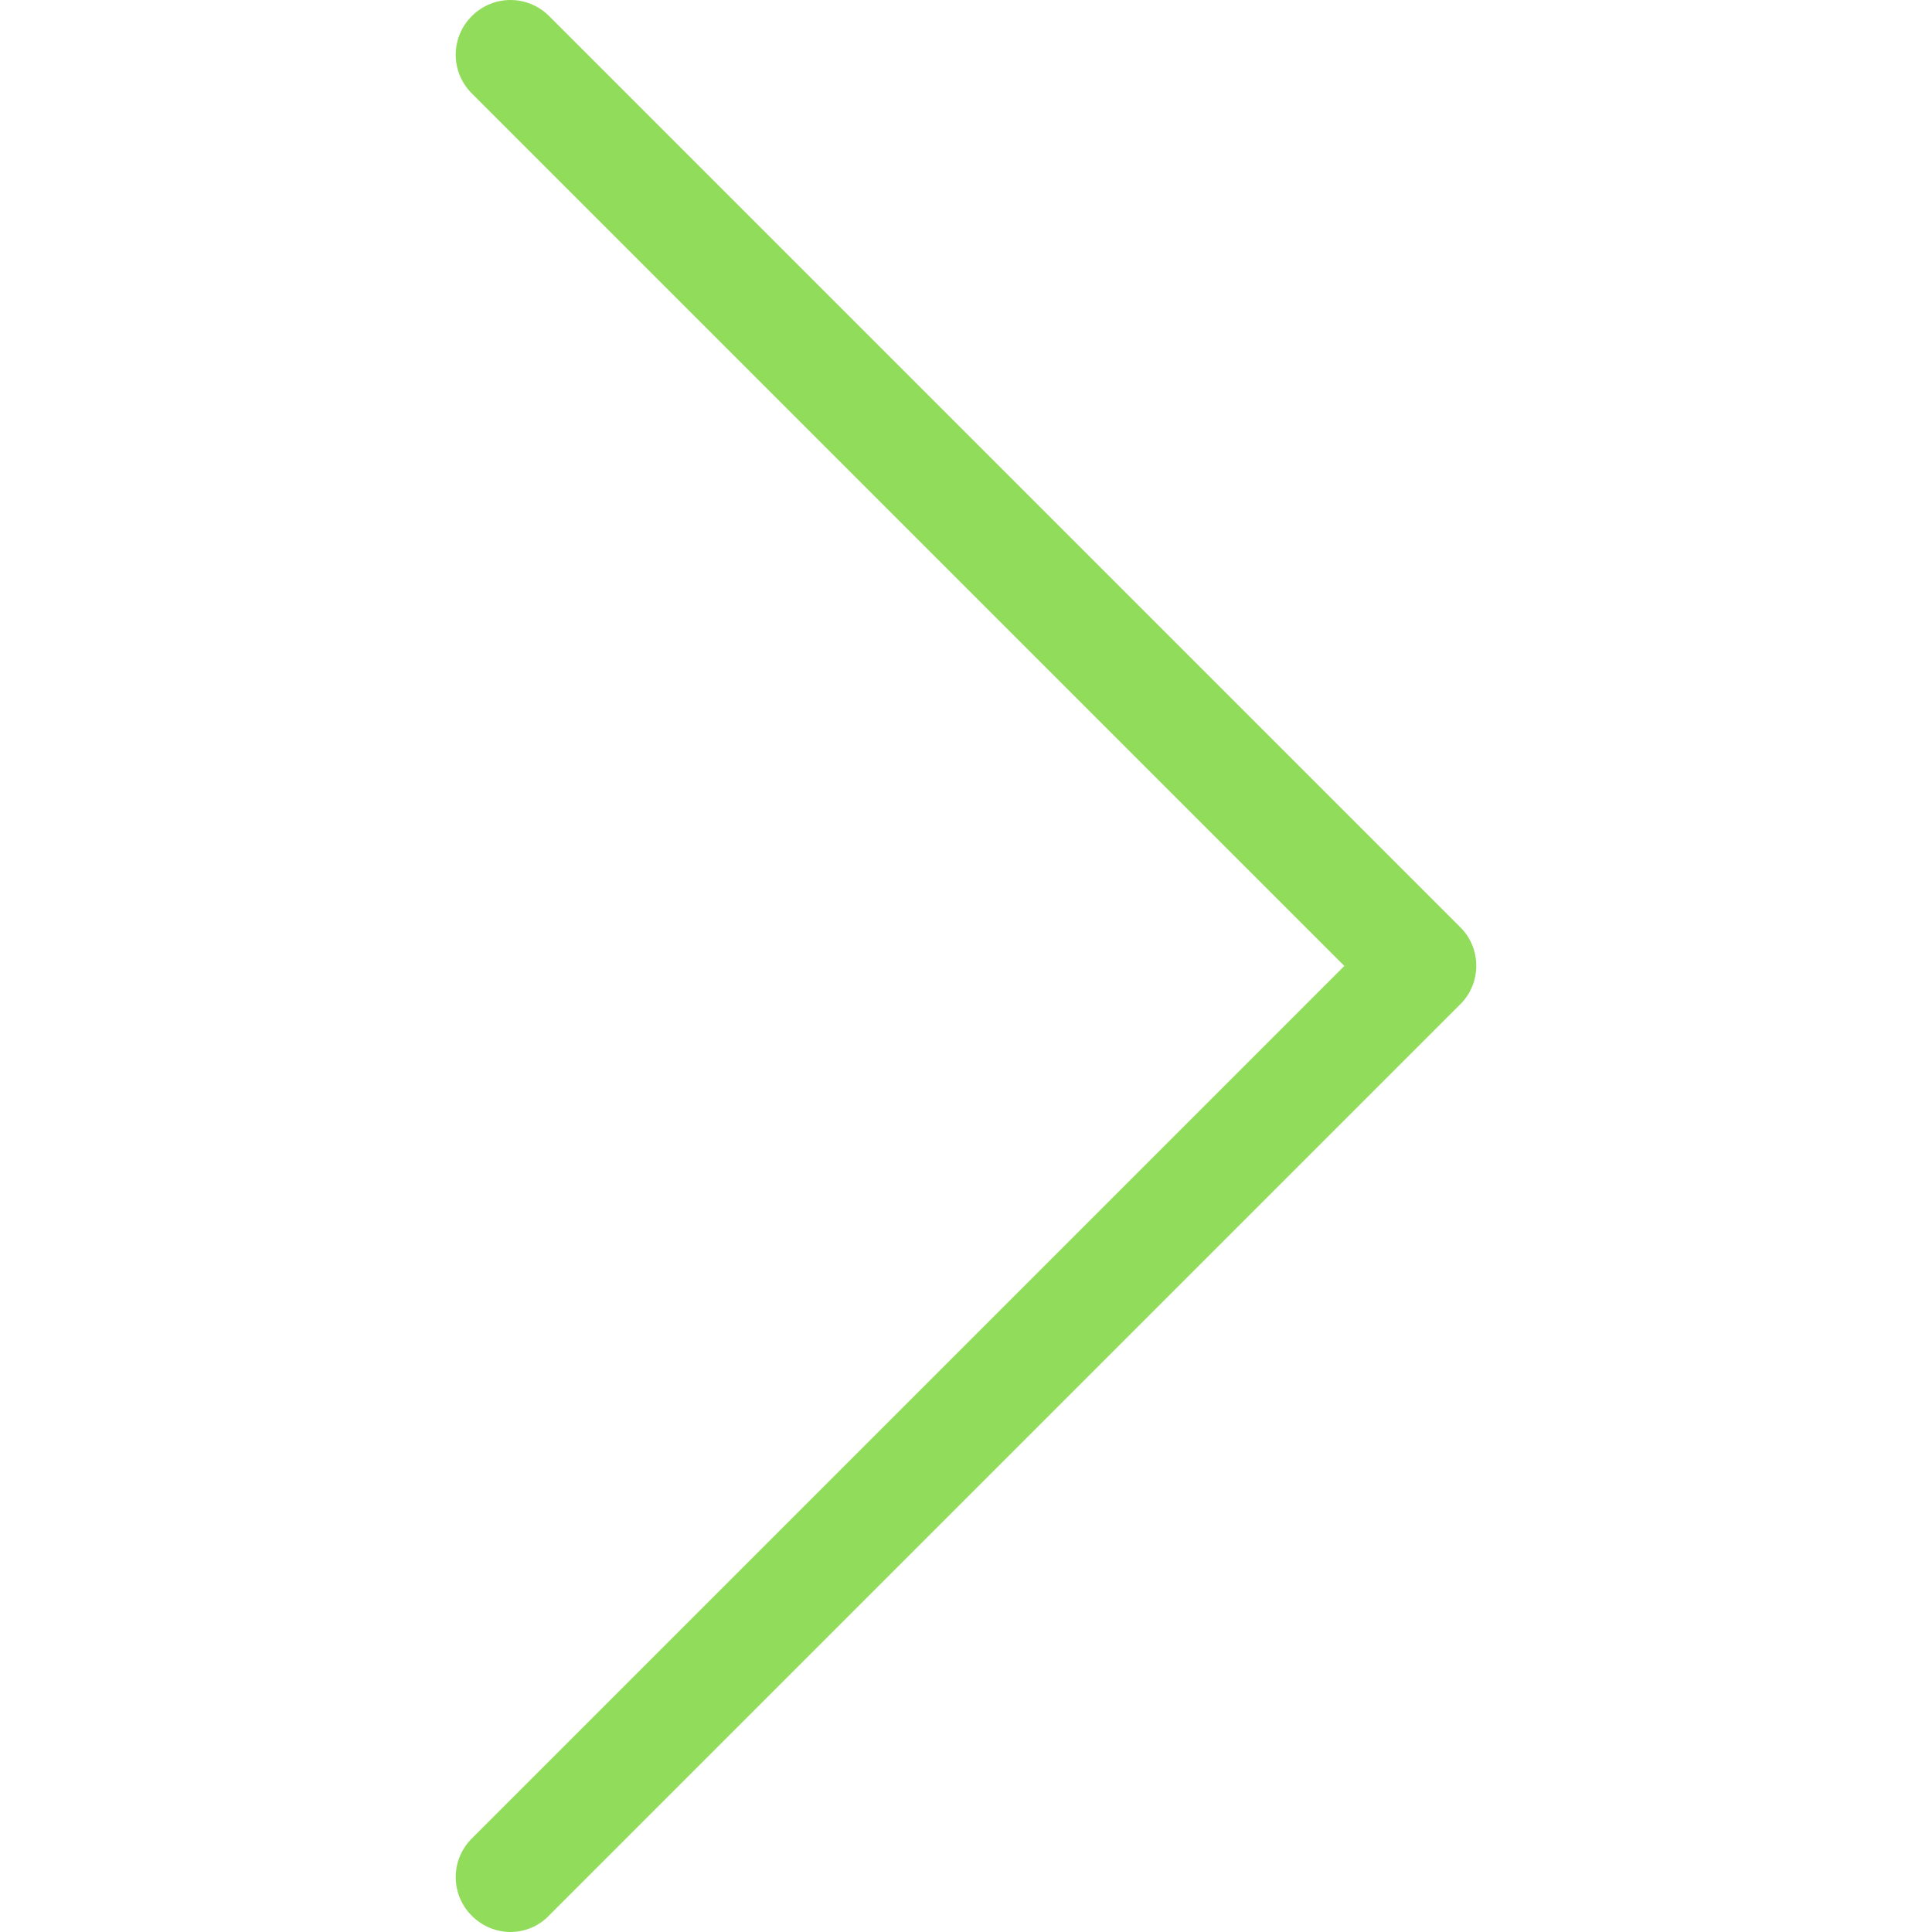
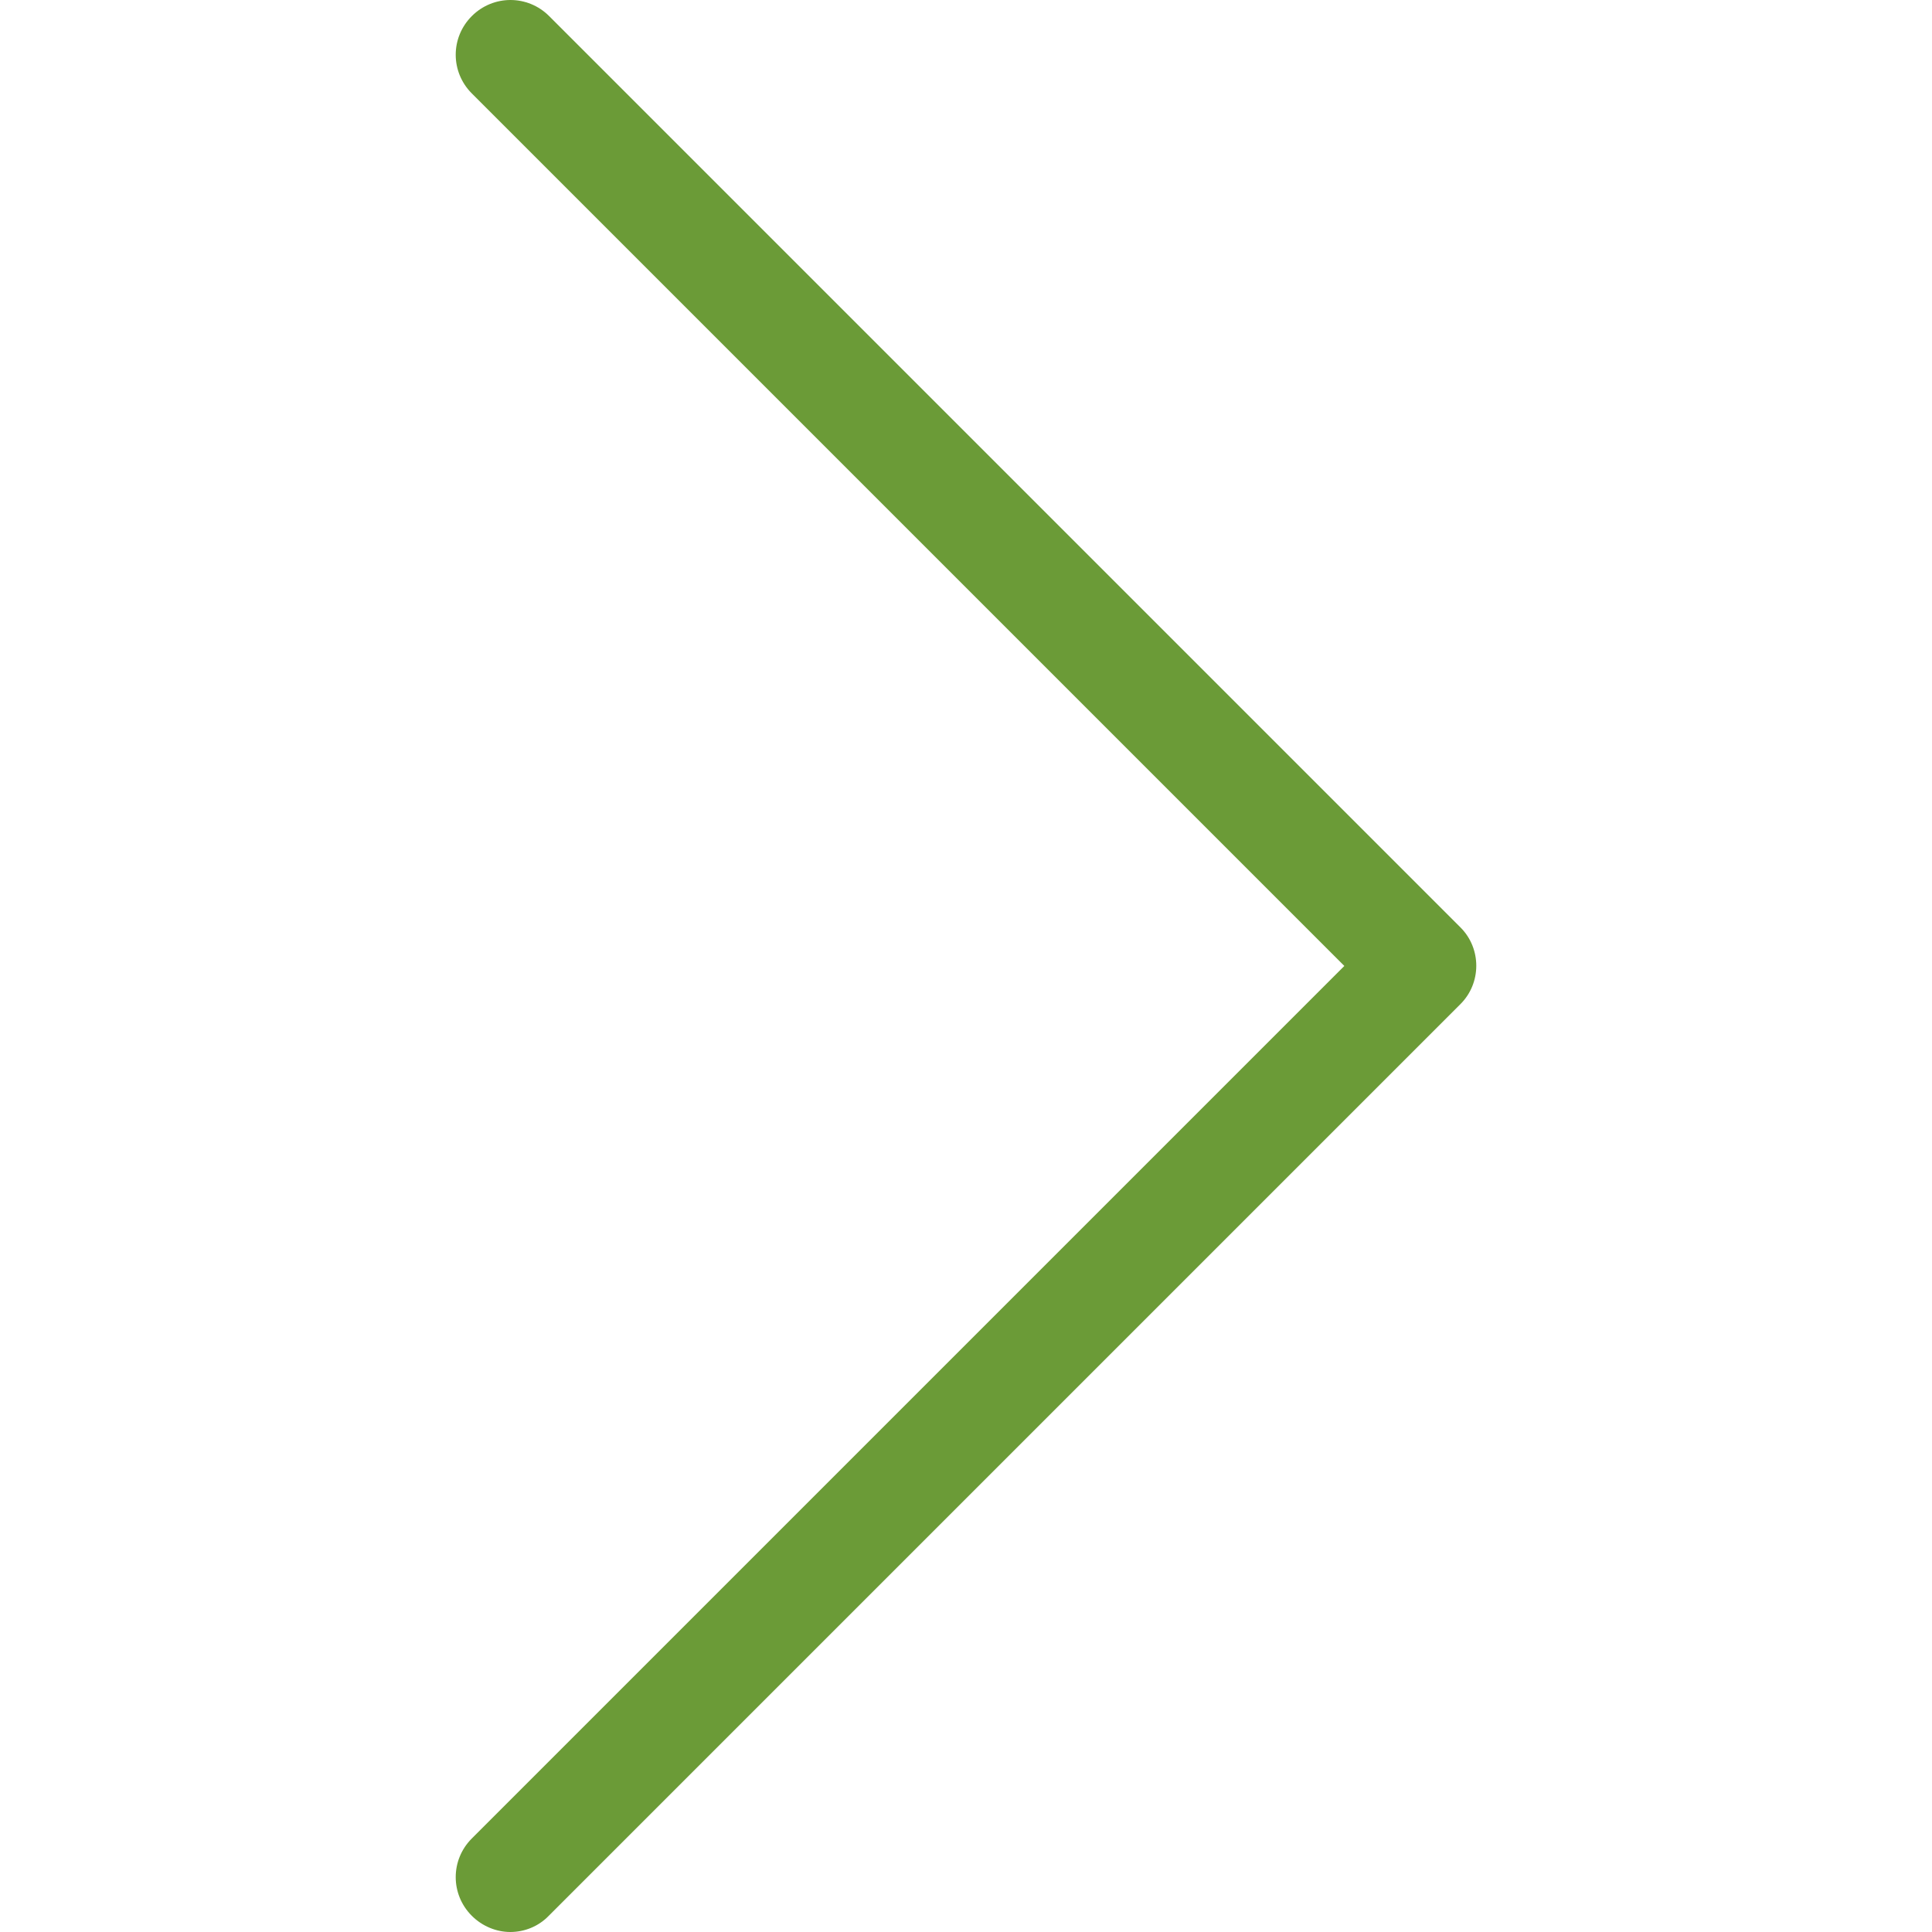
<svg xmlns="http://www.w3.org/2000/svg" version="1.1" id="Capa_1" x="0px" y="0px" viewBox="0 0 477.175 477.175" style="enable-background:new 0 0 477.175 477.175;" xml:space="preserve" width="17px" height="17px">
  <g>
-     <path d="M360.731,229.075l-225.1-225.1c-5.3-5.3-13.8-5.3-19.1,0s-5.3,13.8,0,19.1l215.5,215.5l-215.5,215.5   c-5.3,5.3-5.3,13.8,0,19.1c2.6,2.6,6.1,4,9.5,4c3.4,0,6.9-1.3,9.5-4l225.1-225.1C365.931,242.875,365.931,234.275,360.731,229.075z   " fill="#91DC5A" />
+     <path d="M360.731,229.075l-225.1-225.1c-5.3-5.3-13.8-5.3-19.1,0s-5.3,13.8,0,19.1l215.5,215.5l-215.5,215.5   c-5.3,5.3-5.3,13.8,0,19.1c2.6,2.6,6.1,4,9.5,4c3.4,0,6.9-1.3,9.5-4l225.1-225.1C365.931,242.875,365.931,234.275,360.731,229.075z" fill="#6B9B37" />
  </g>
</svg>
